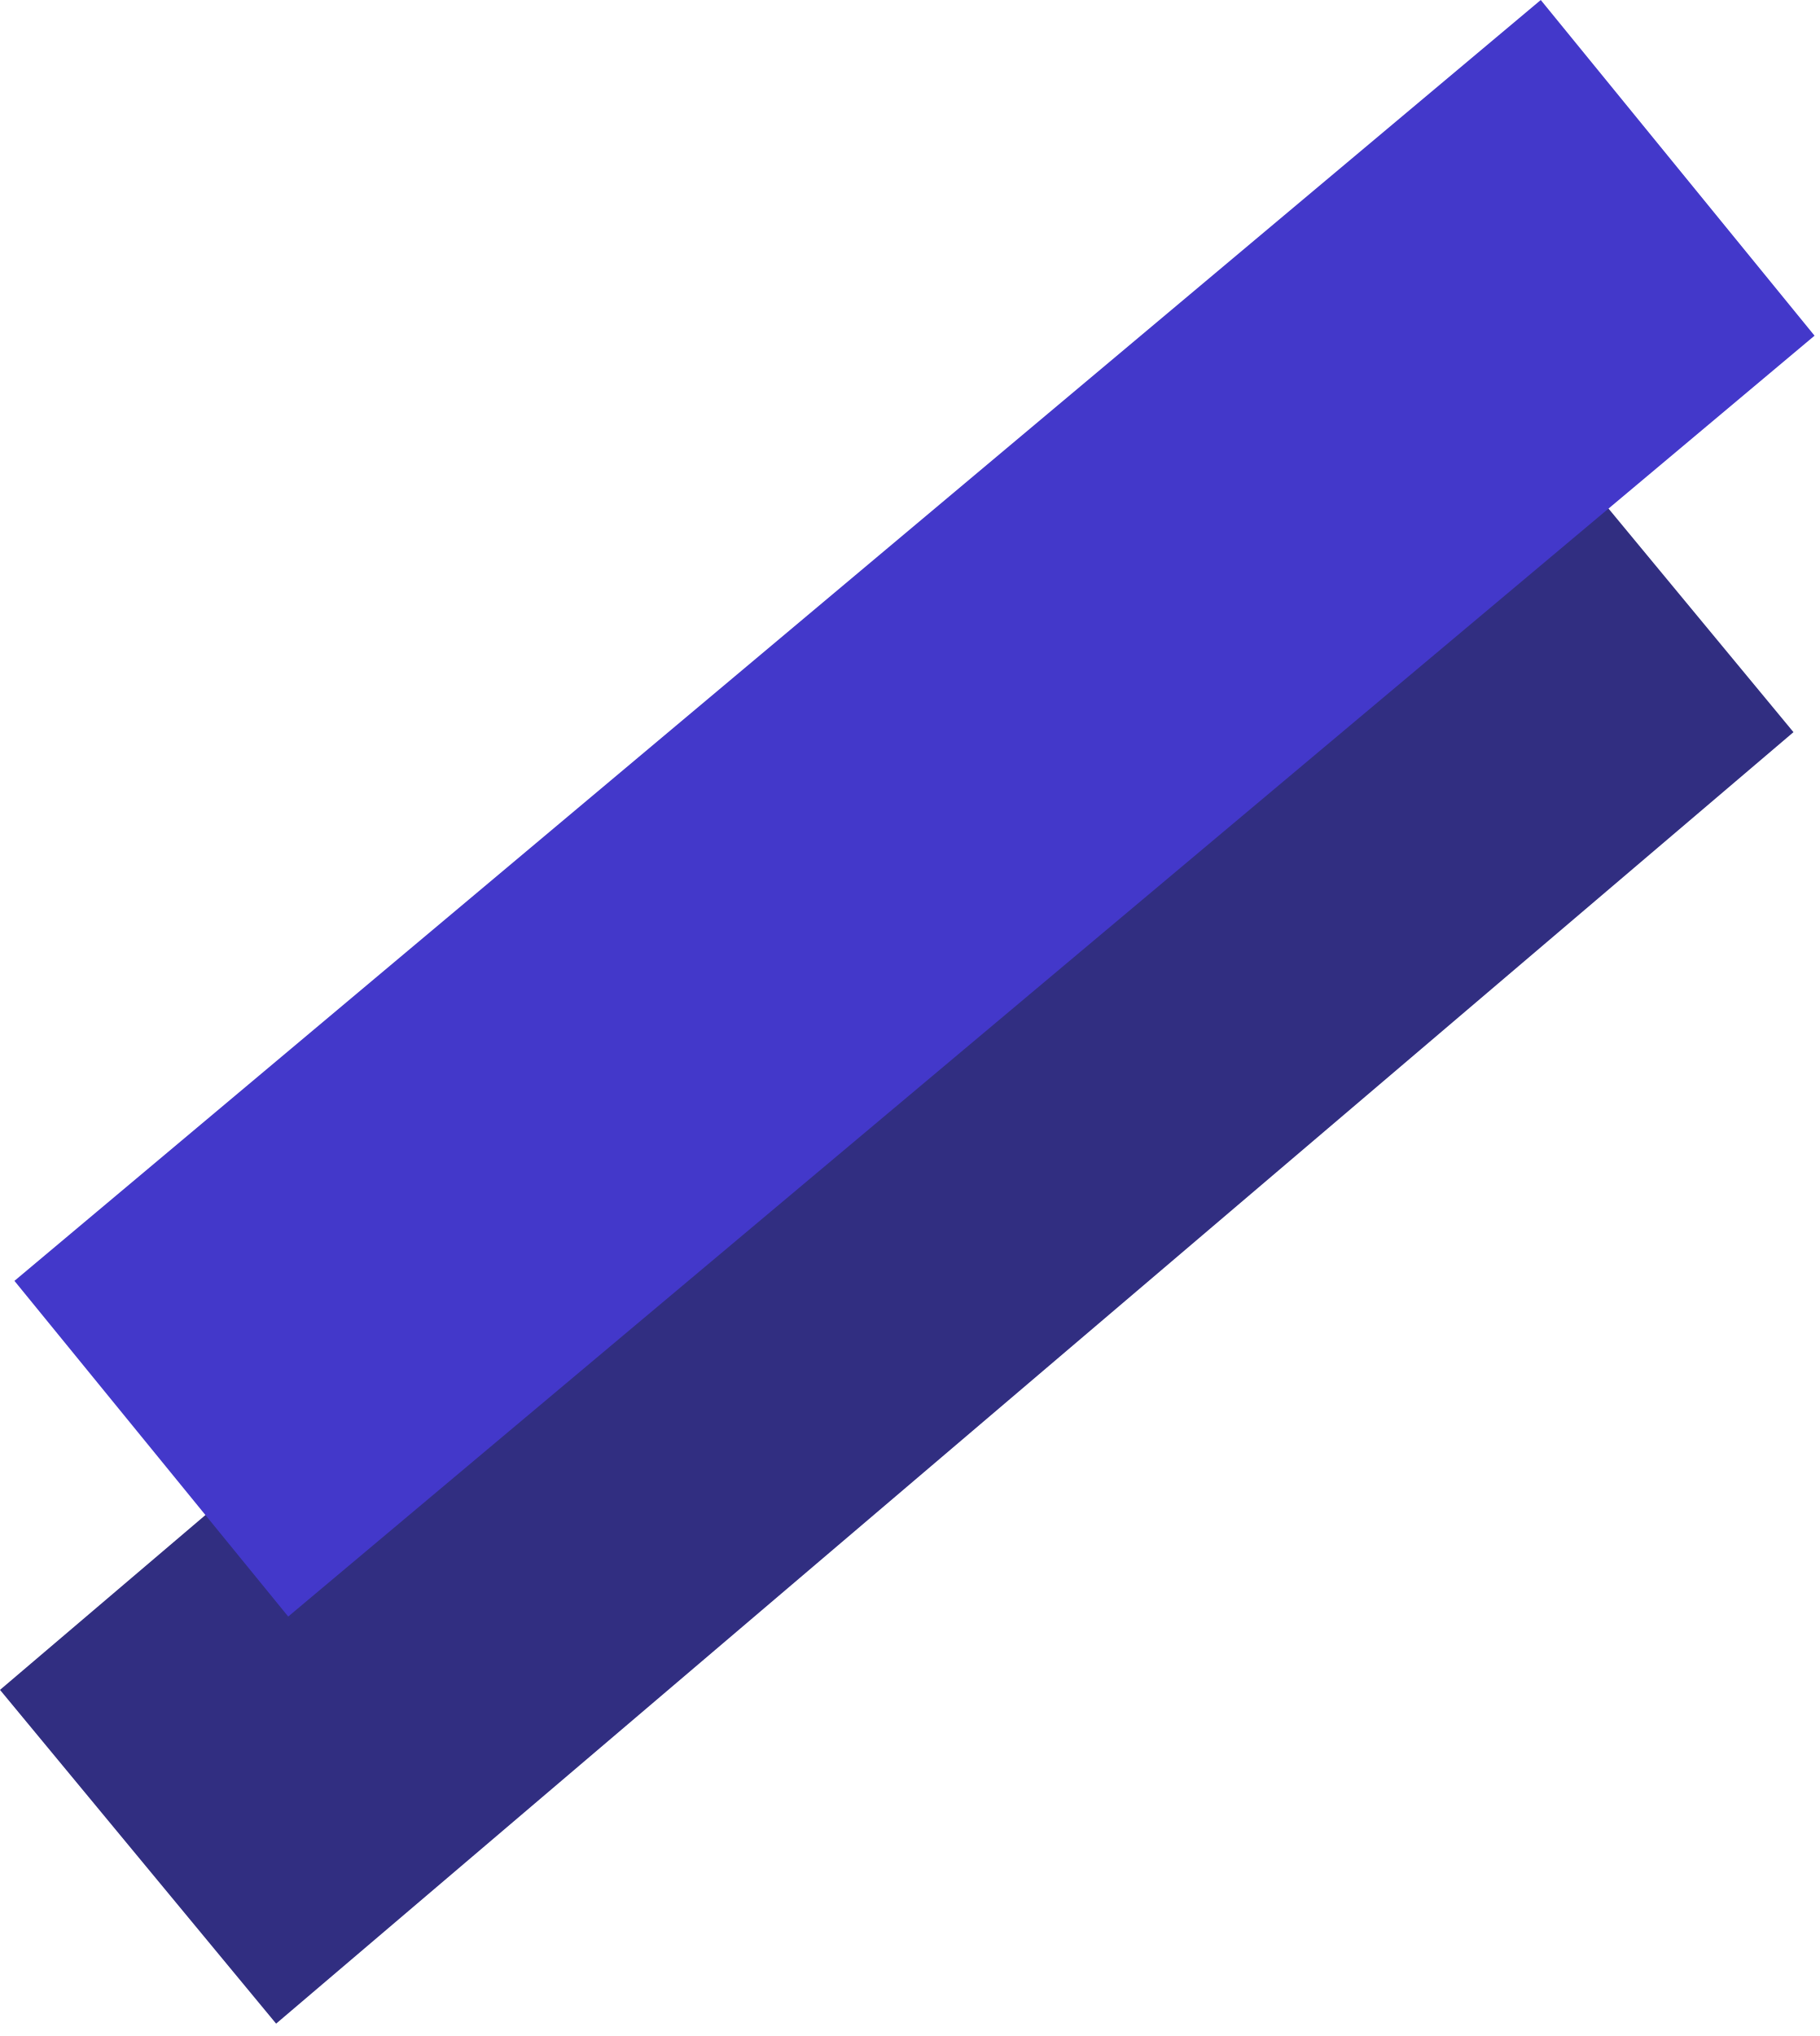
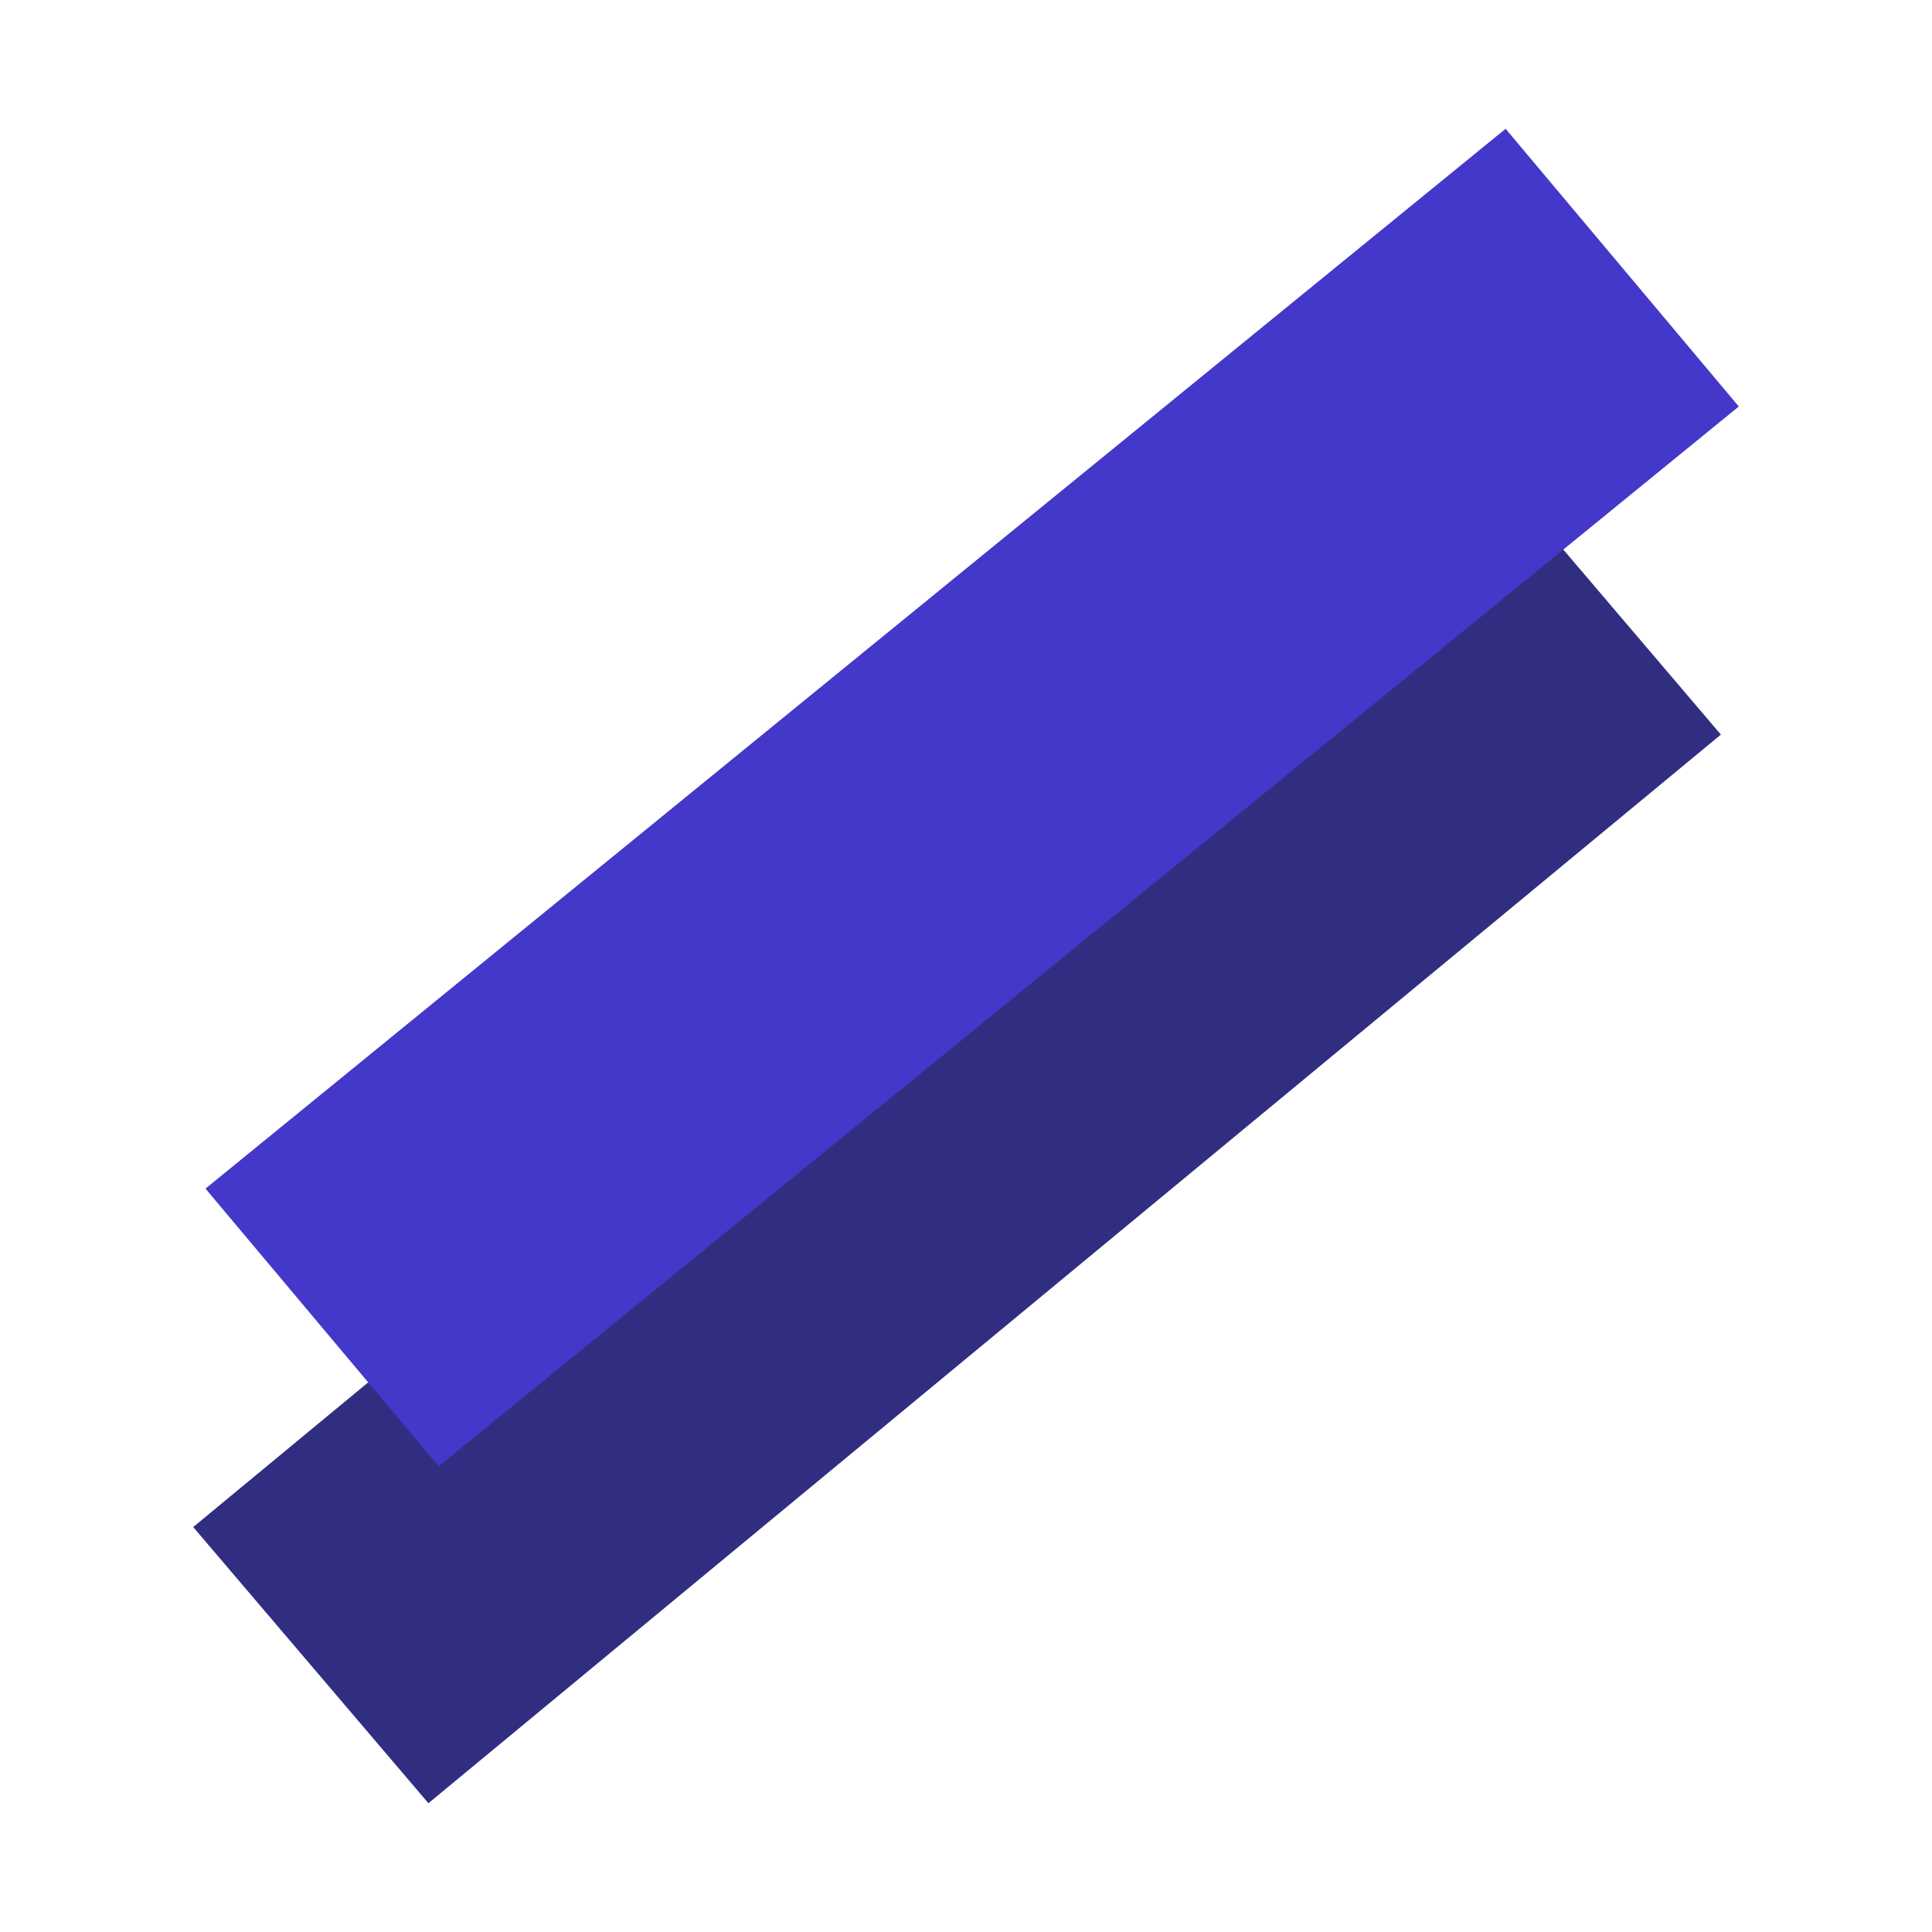
- <svg xmlns="http://www.w3.org/2000/svg" width="84" height="94" viewBox="0 0 84 94" fill="none">
-   <rect width="92" height="20" transform="matrix(0.761541 -0.648117 0.63747 0.770475 0 78.0201)" fill="#312E81" />
-   <rect width="92" height="20" transform="matrix(0.766044 -0.642788 0.632079 0.774904 0.666504 59.1365)" fill="#4338CA" />
+ <svg xmlns="http://www.w3.org/2000/svg" width="30" height="30" viewBox="0 0 30 30" fill="none">
+   <rect width="26.041" height="5.633" transform="matrix(0.770693 -0.637207 0.648378 0.761318 3 23.7118)" fill="#312E81" />
+   <rect width="26.046" height="5.631" transform="matrix(0.775097 -0.631843 0.643023 0.765847 3.19091 18.4567)" fill="#4338CA" />
</svg>
